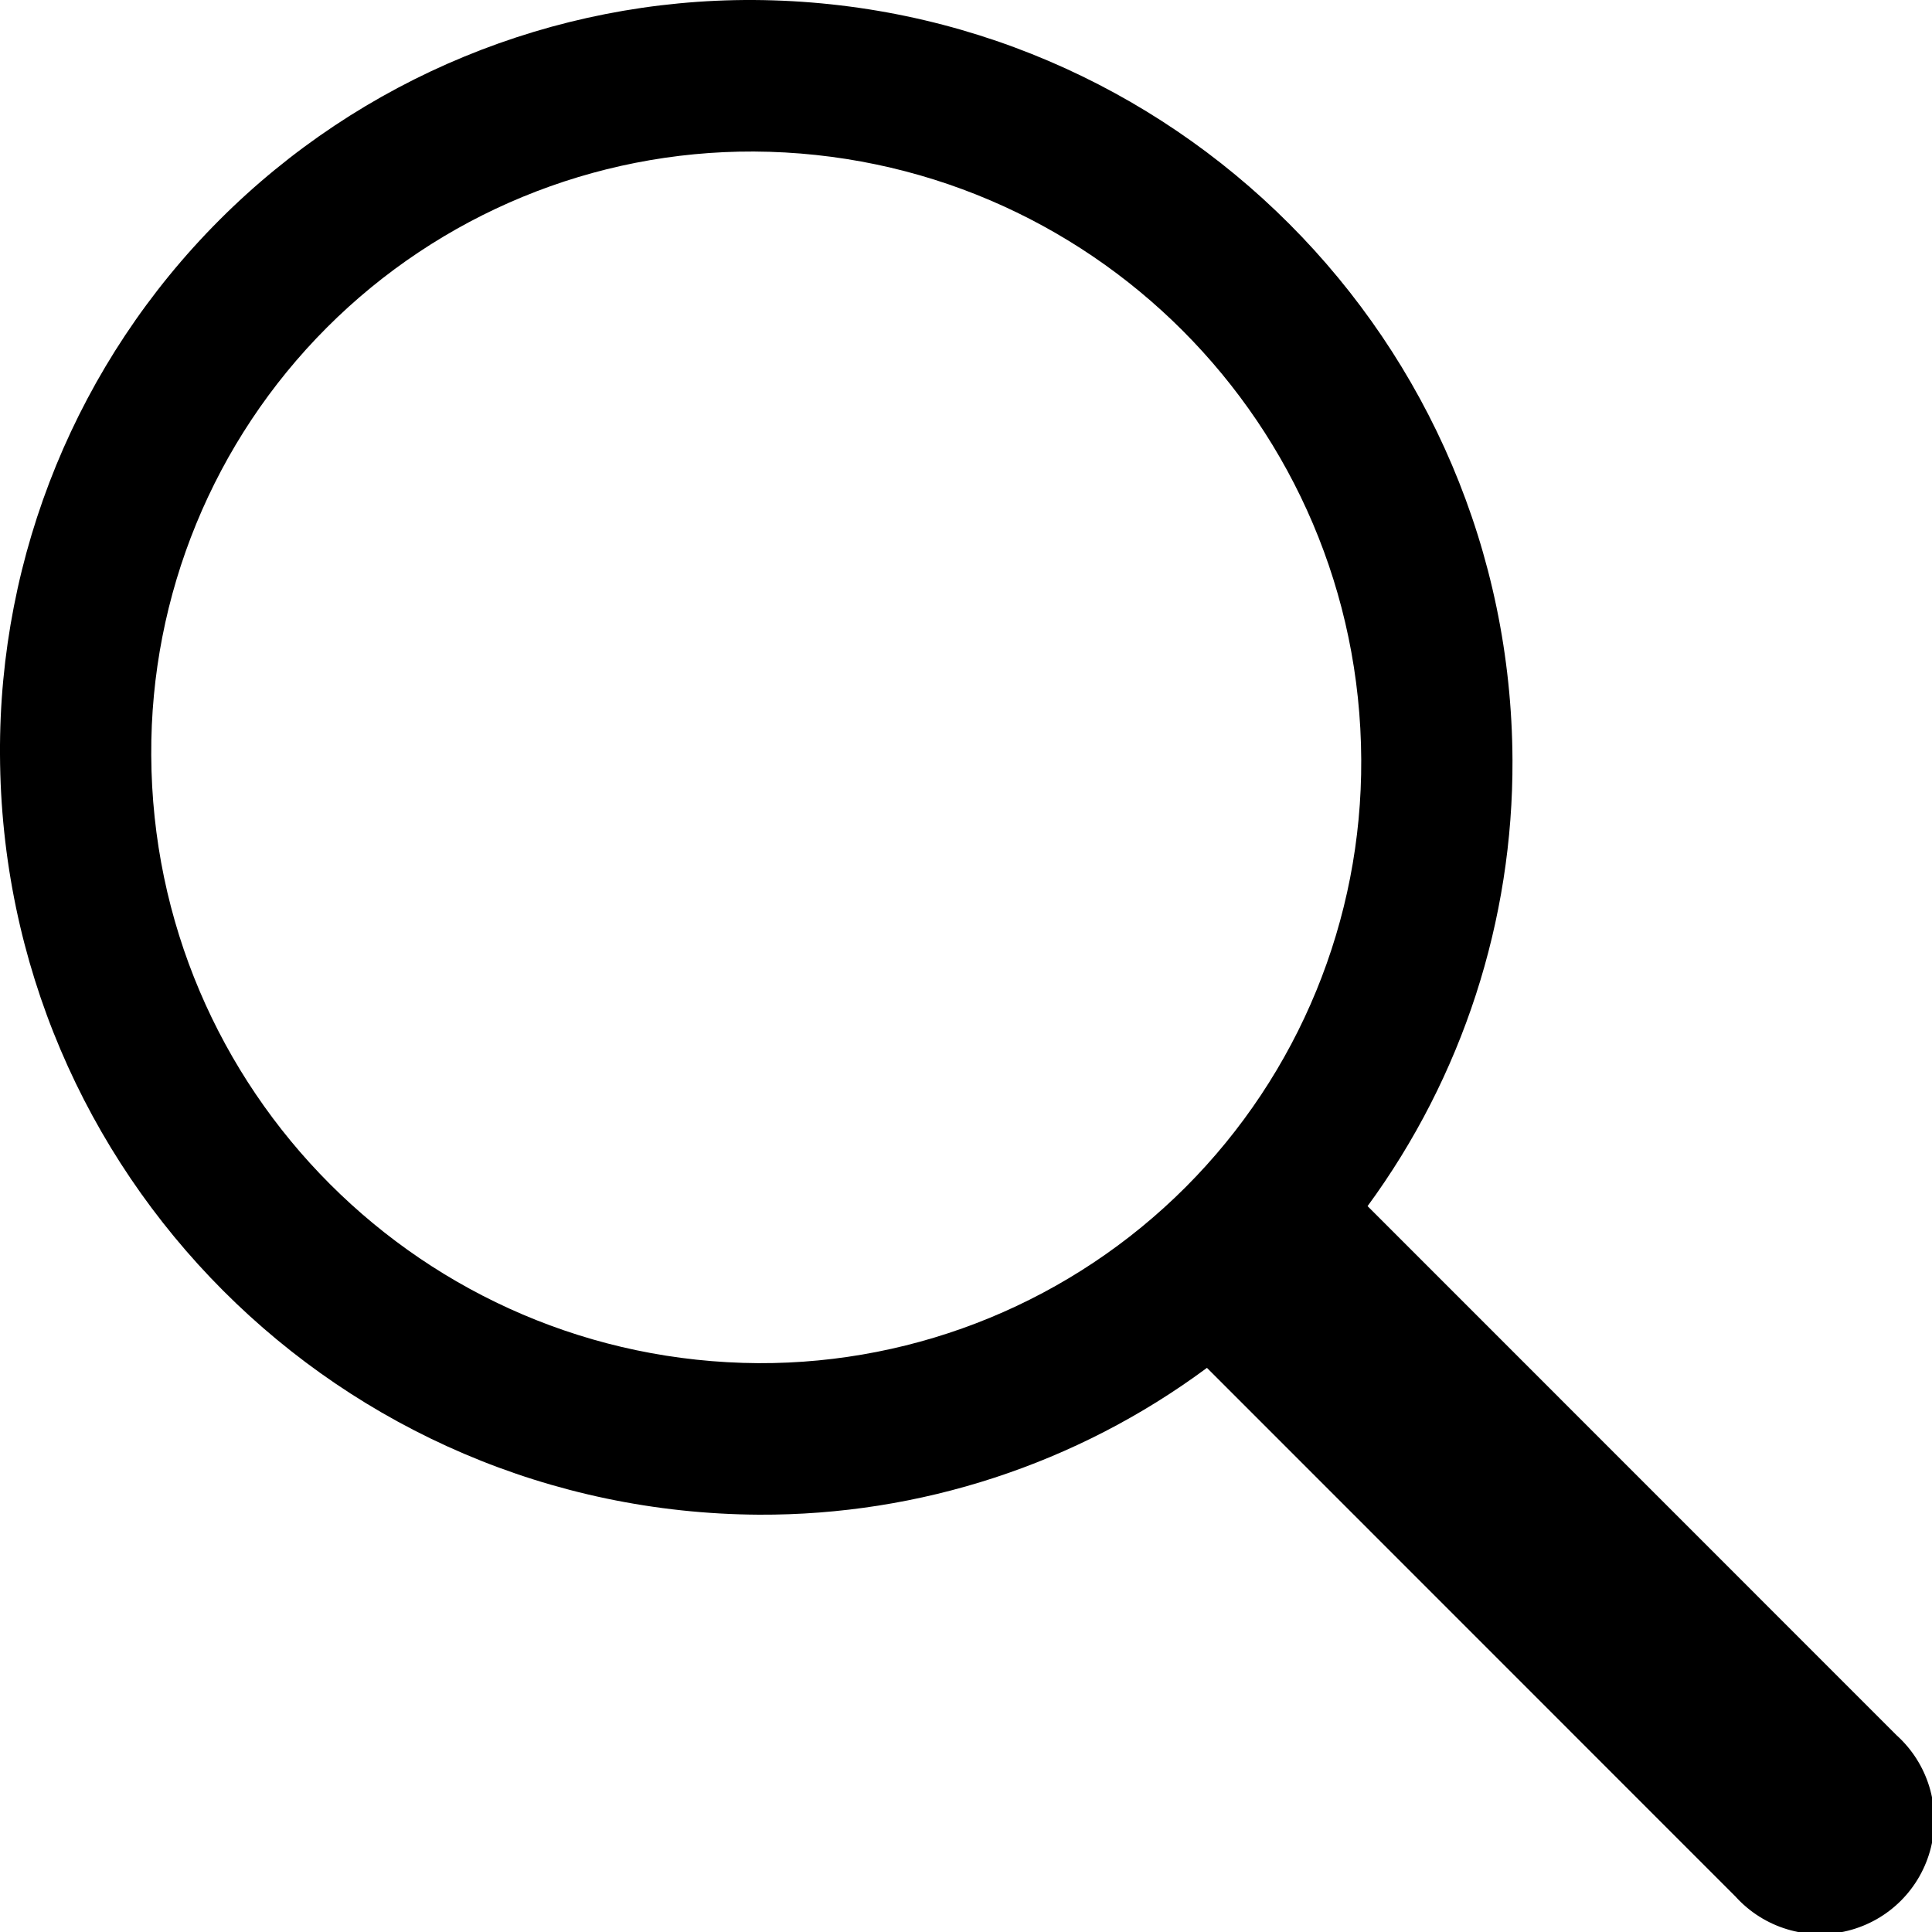
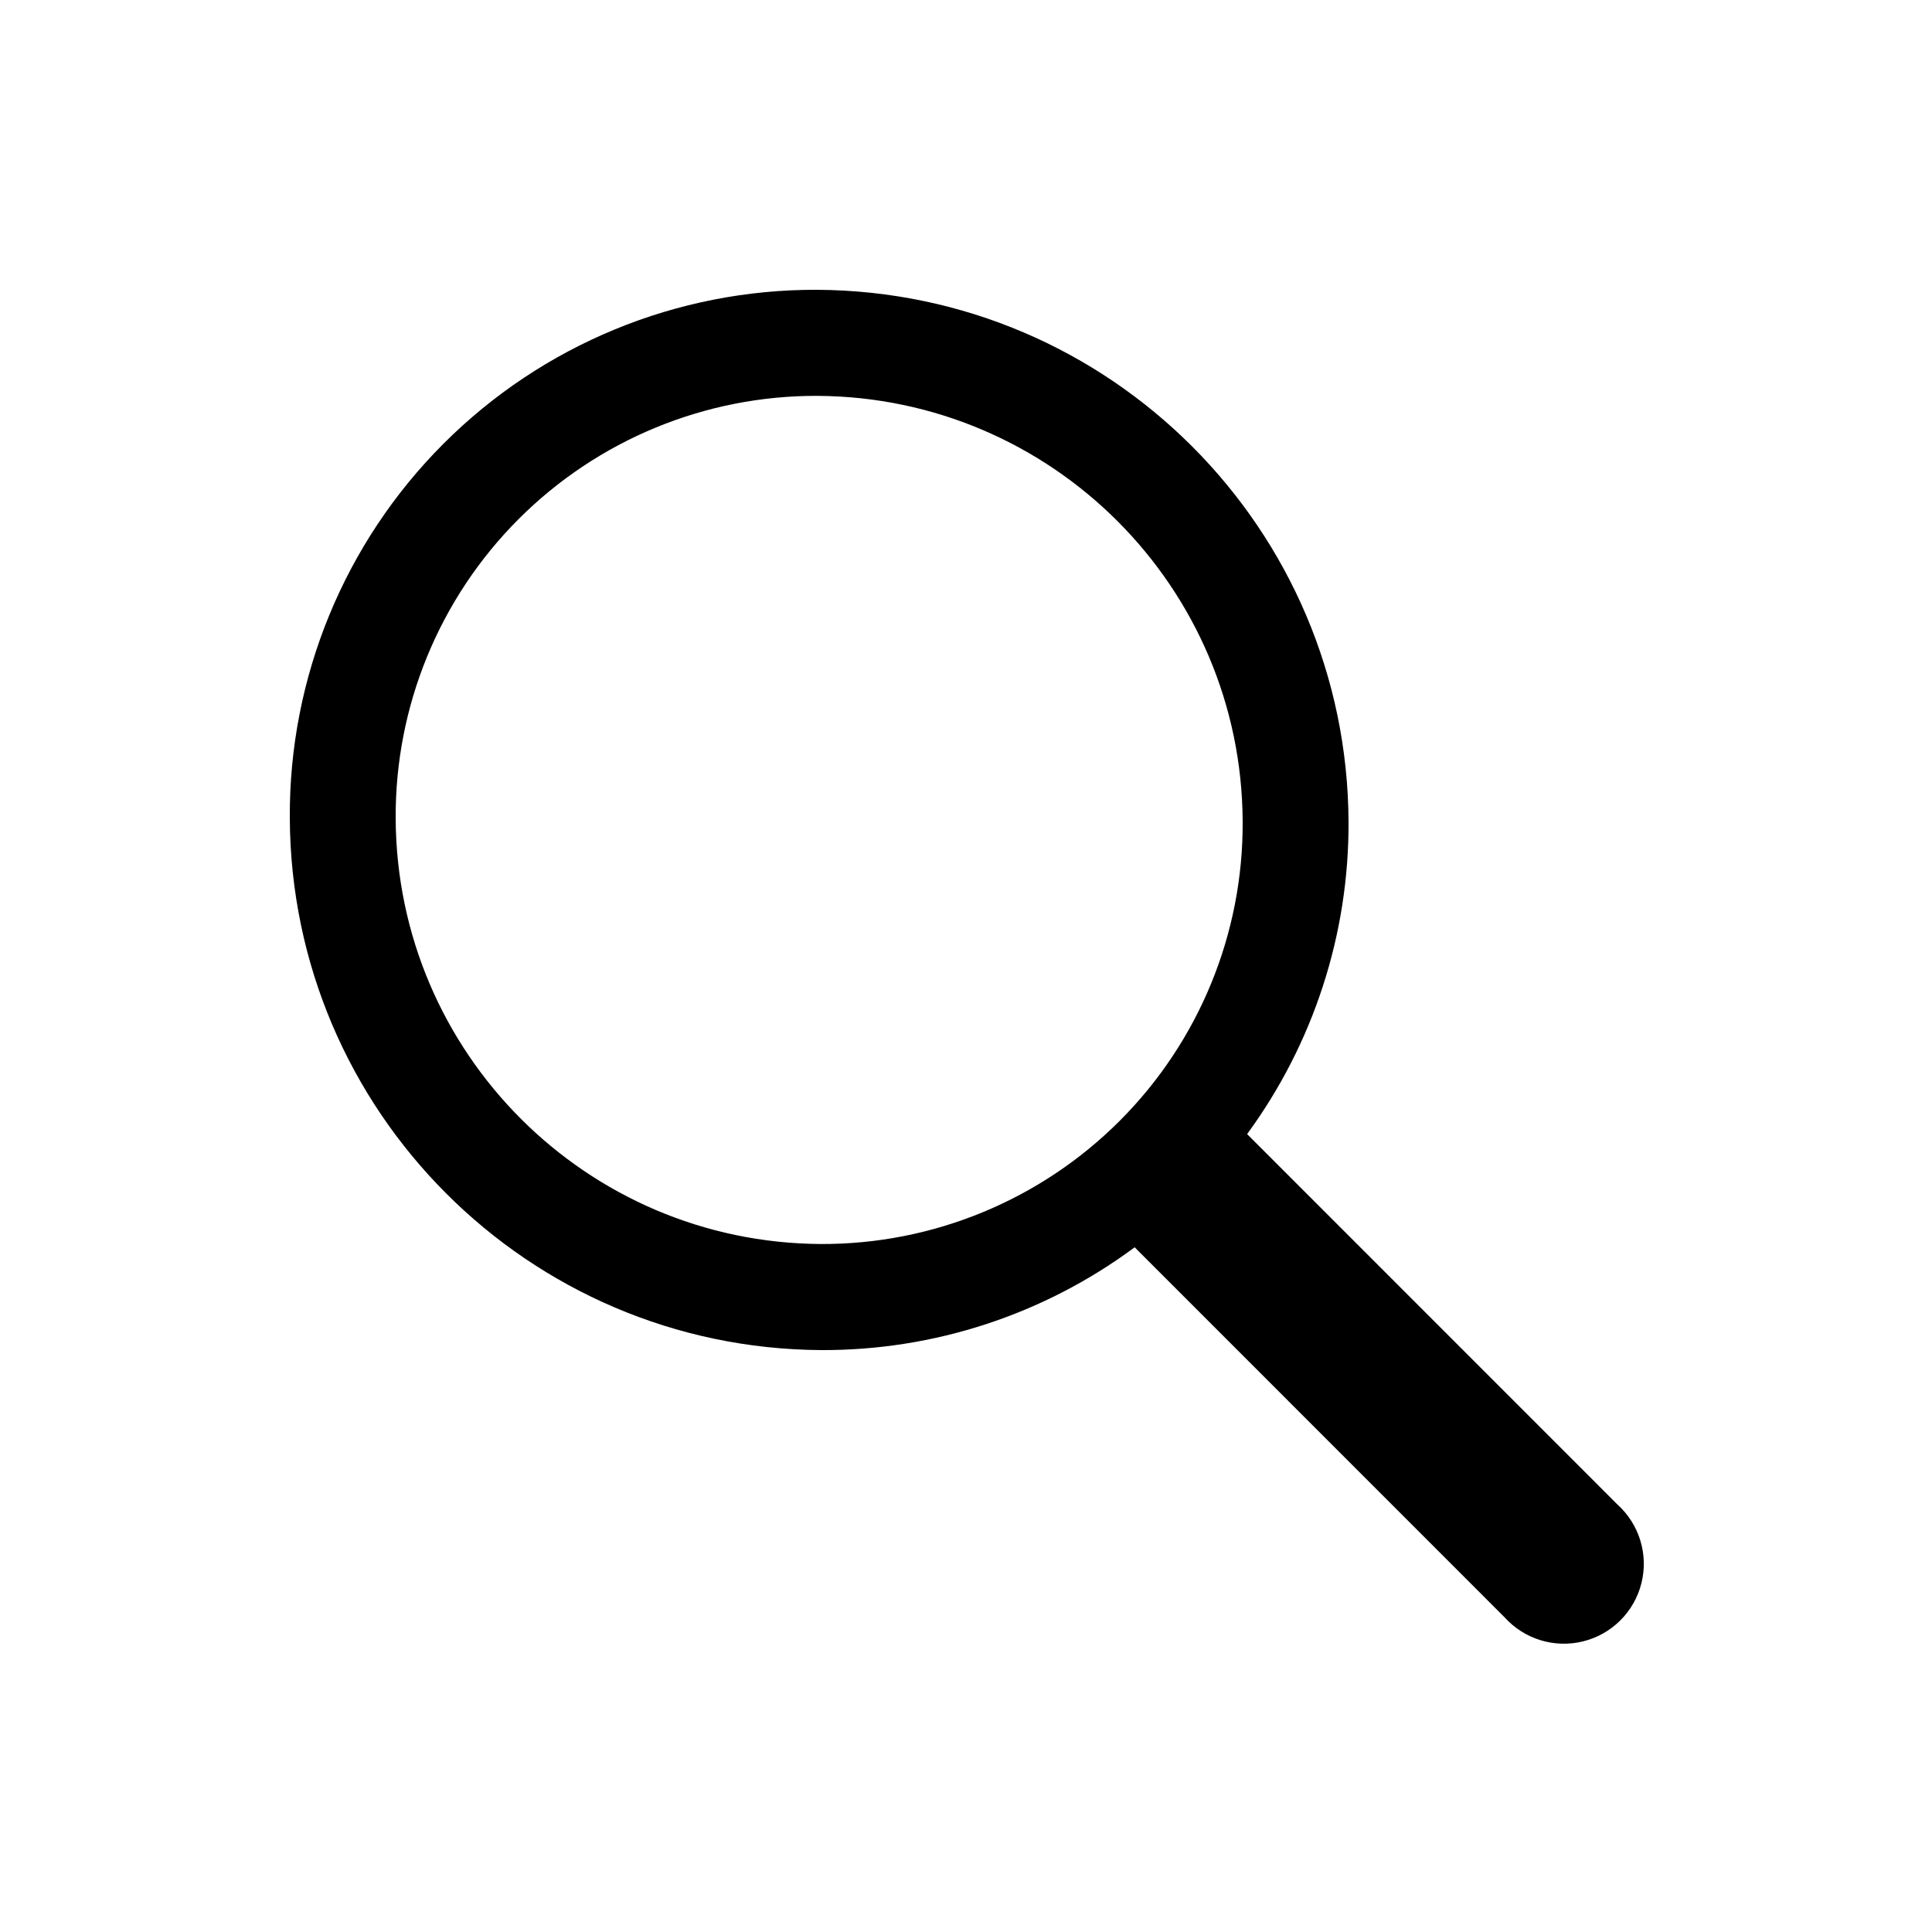
- <svg xmlns="http://www.w3.org/2000/svg" fill="none" viewBox="0 0 14 14" preserveAspectRatio="xMidYMid slice">
-   <path fill-rule="evenodd" clip-rule="evenodd" d="M13.743 12.574L9.91 8.74a5.425 5.425 0 001.05-3.232A5.531 5.531 0 005.46 0 5.436 5.436 0 000 5.468a5.532 5.532 0 005.5 5.508 5.409 5.409 0 003.242-1.061l.004-.003 3.83 3.831a.827.827 0 101.167-1.169zM5.496 9.878a4.426 4.426 0 01-4.4-4.406 4.35 4.35 0 014.368-4.374 4.425 4.425 0 014.4 4.406 4.35 4.35 0 01-4.368 4.374z" fill="currentColor" />
+ <svg xmlns="http://www.w3.org/2000/svg" fill="none" viewBox="0 0 20 20" preserveAspectRatio="xMidYMid slice">
+   <path fill-rule="evenodd" clip-rule="evenodd" d="M16.743 15.574L12.91 11.74a5.426 5.426 0 001.05-3.232A5.532 5.532 0 008.46 3 5.436 5.436 0 003 8.468a5.532 5.532 0 005.5 5.508 5.409 5.409 0 003.242-1.061l.004-.003 3.83 3.831a.827.827 0 101.167-1.169zm-8.247-2.696a4.426 4.426 0 01-4.4-4.406 4.35 4.35 0 014.368-4.374 4.426 4.426 0 014.4 4.406 4.35 4.35 0 01-4.368 4.374z" fill="currentColor" />
</svg>
